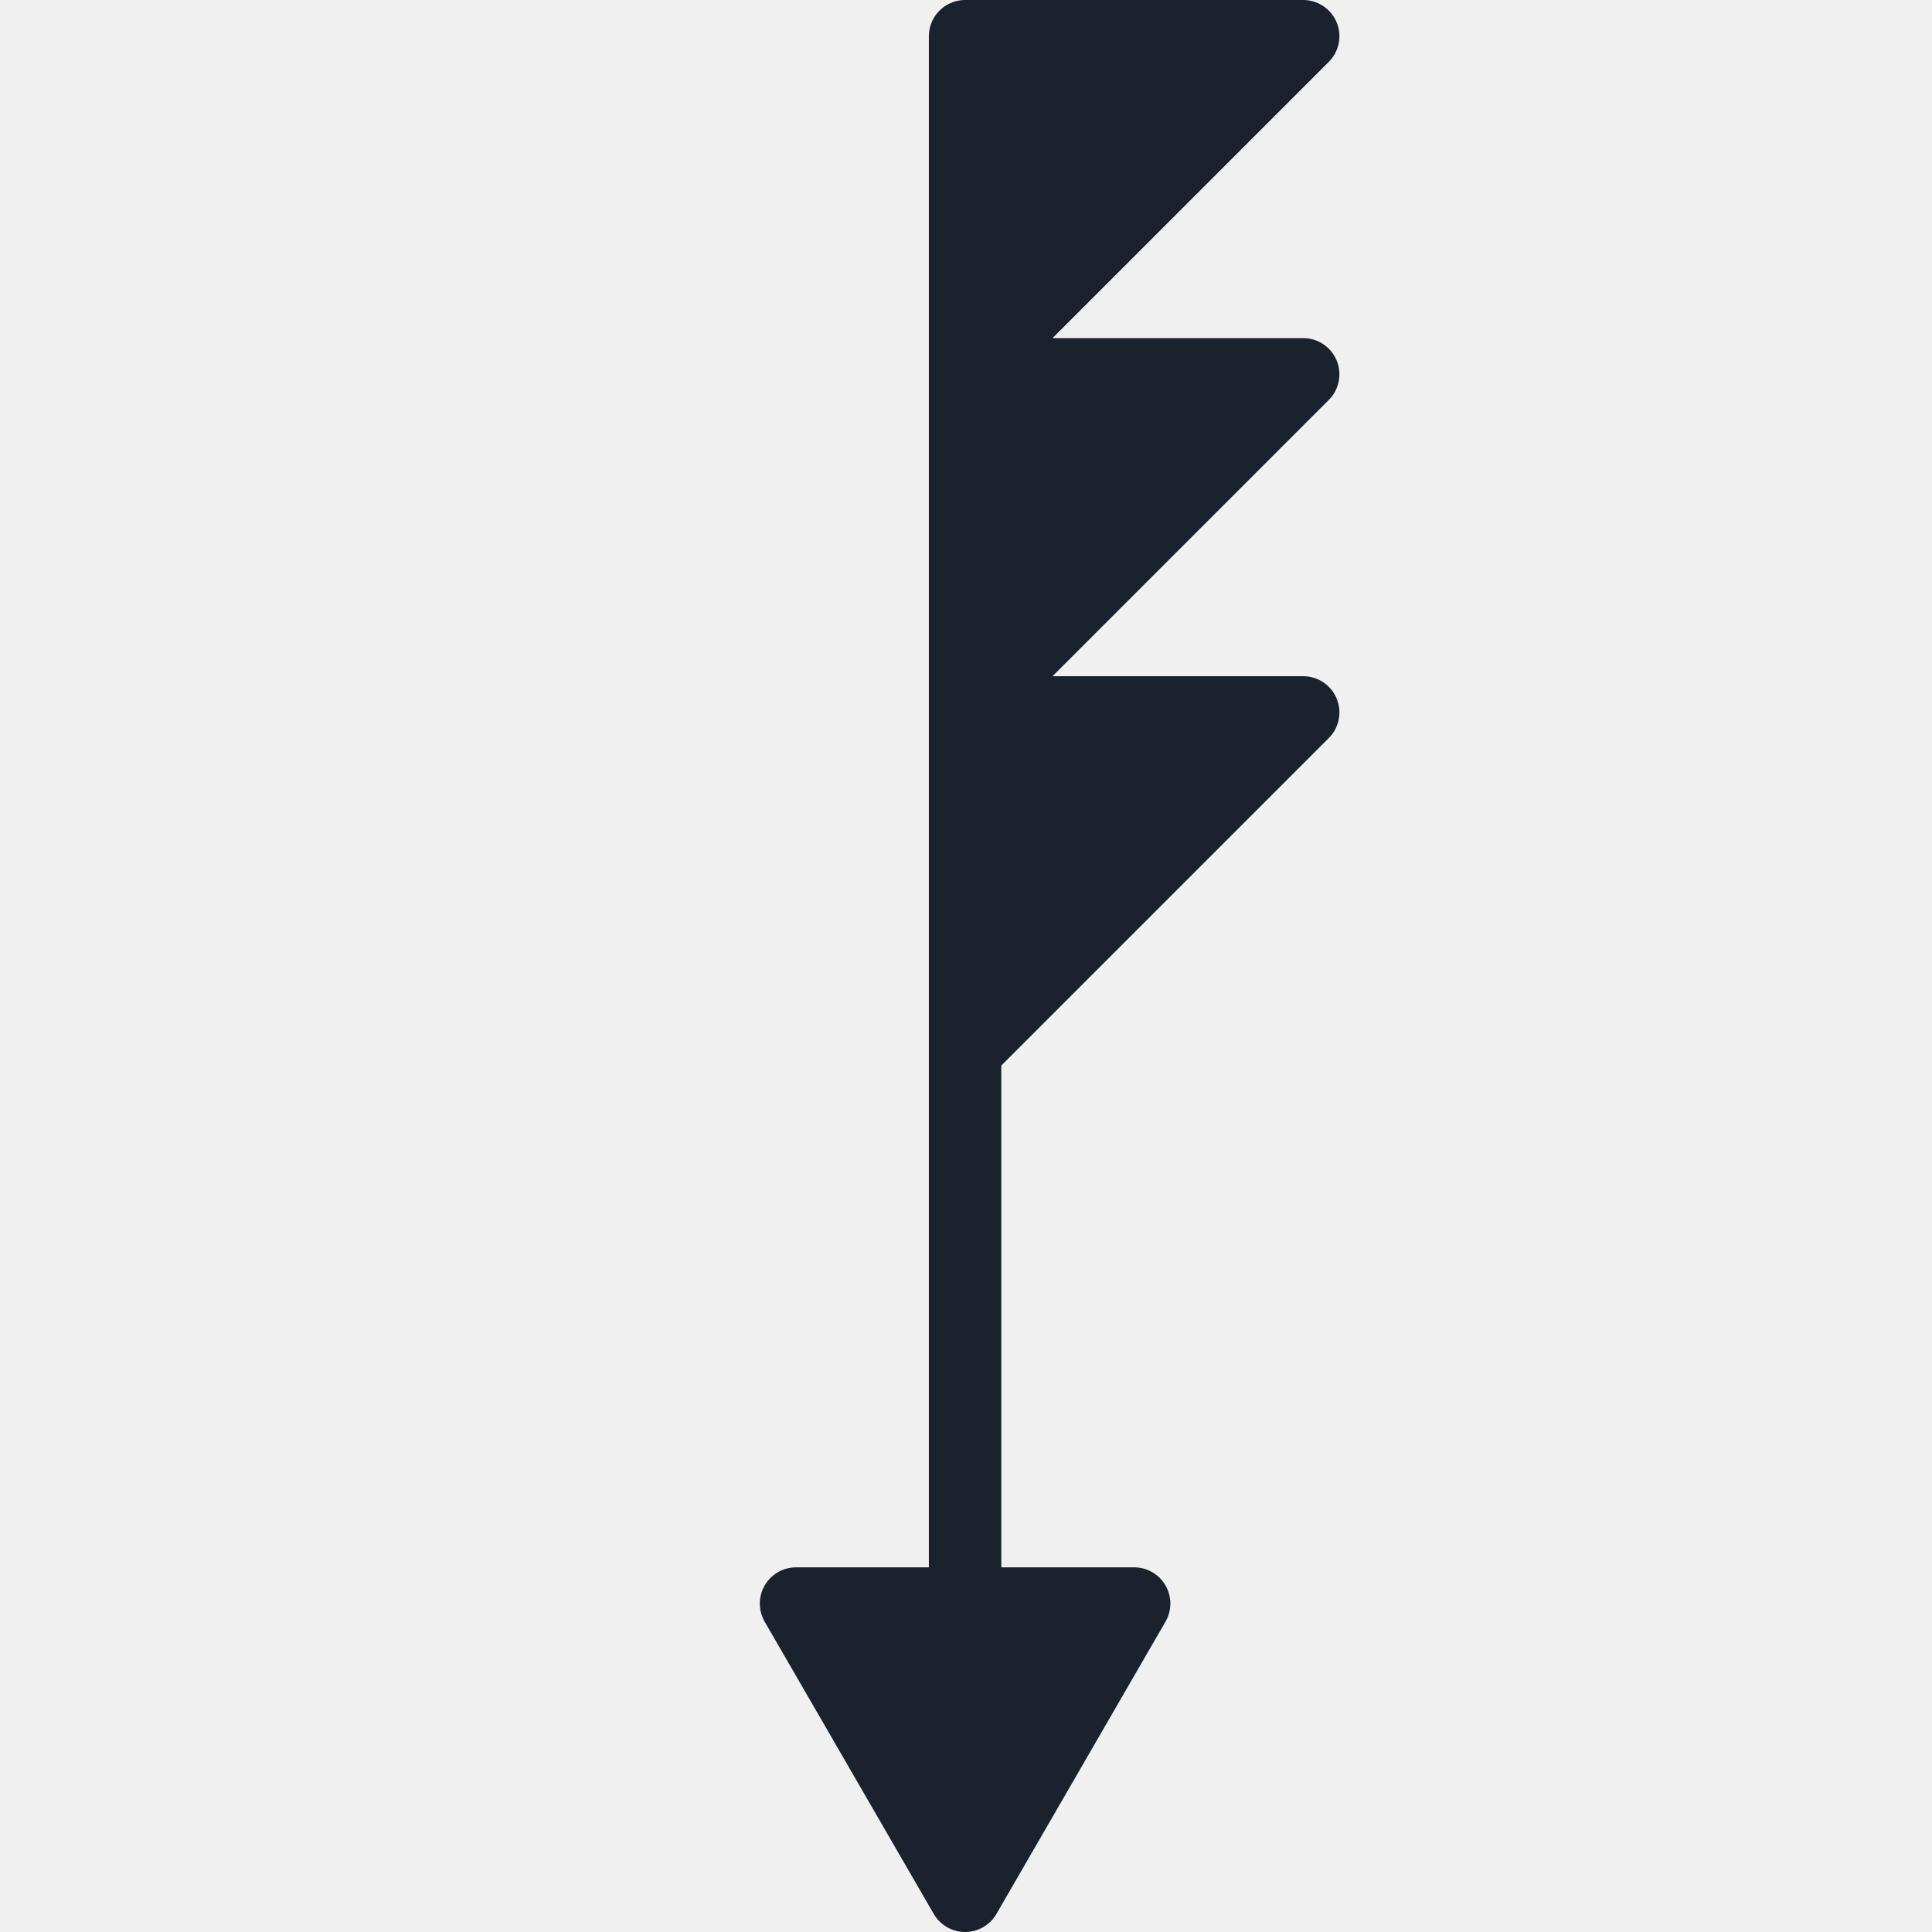
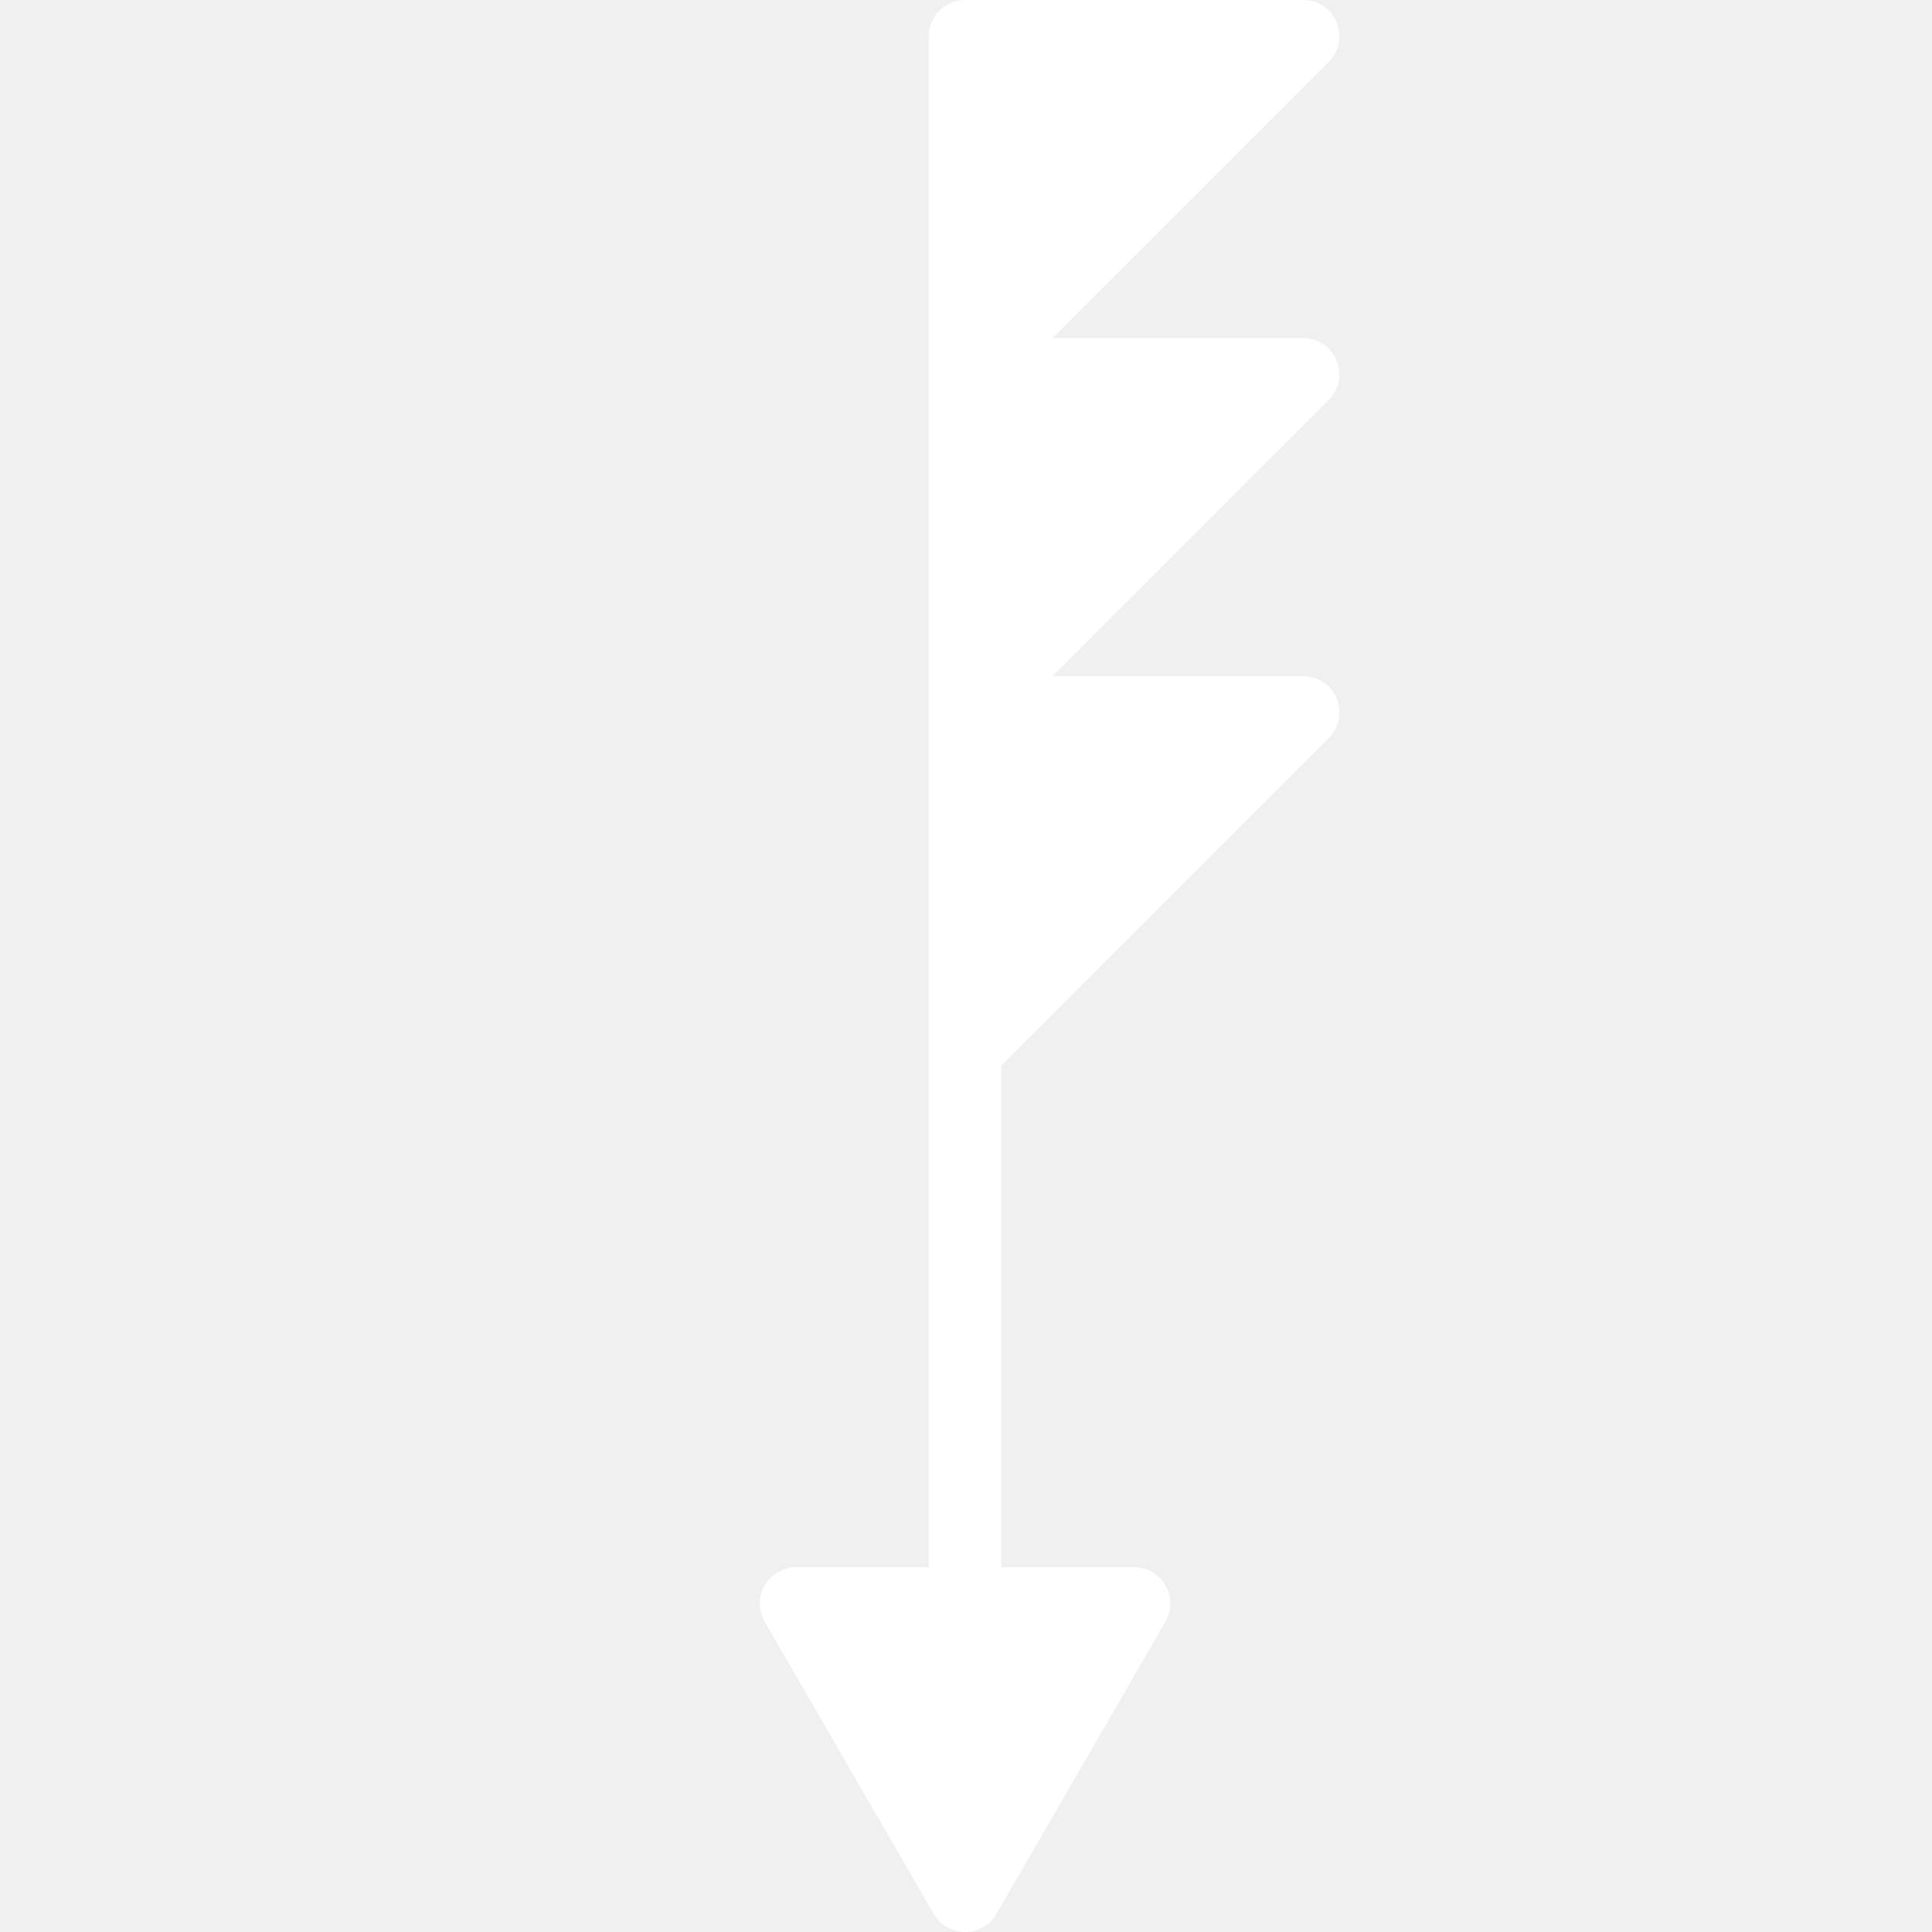
<svg xmlns="http://www.w3.org/2000/svg" viewBox="0 0 80 80" version="1.1" id="svg1" width="80" height="80">
  <defs id="defs1" />
  <style type="text/css" id="style1">
-         .svg-wb{fill:#1A232D;stroke:#1A232D;stroke-width:3;stroke-linecap:round;stroke-linejoin:round;stroke-miterlimit:10;}
+         .svg-wb{fill:#FFFFFF;stroke:#FFFFFF;stroke-width:3;stroke-linecap:round;stroke-linejoin:round;stroke-miterlimit:10;}
    </style>
  <path class="svg-wb" d="M 39.962,65.5 V 1.5 m 0,0 h 14 l -14,14 z m 0,14 h 14 l -14,14 z m 0,14 h 14 l -14,14 z m 0,49 7,-12.1 h -14 z" id="path1" />
</svg>
